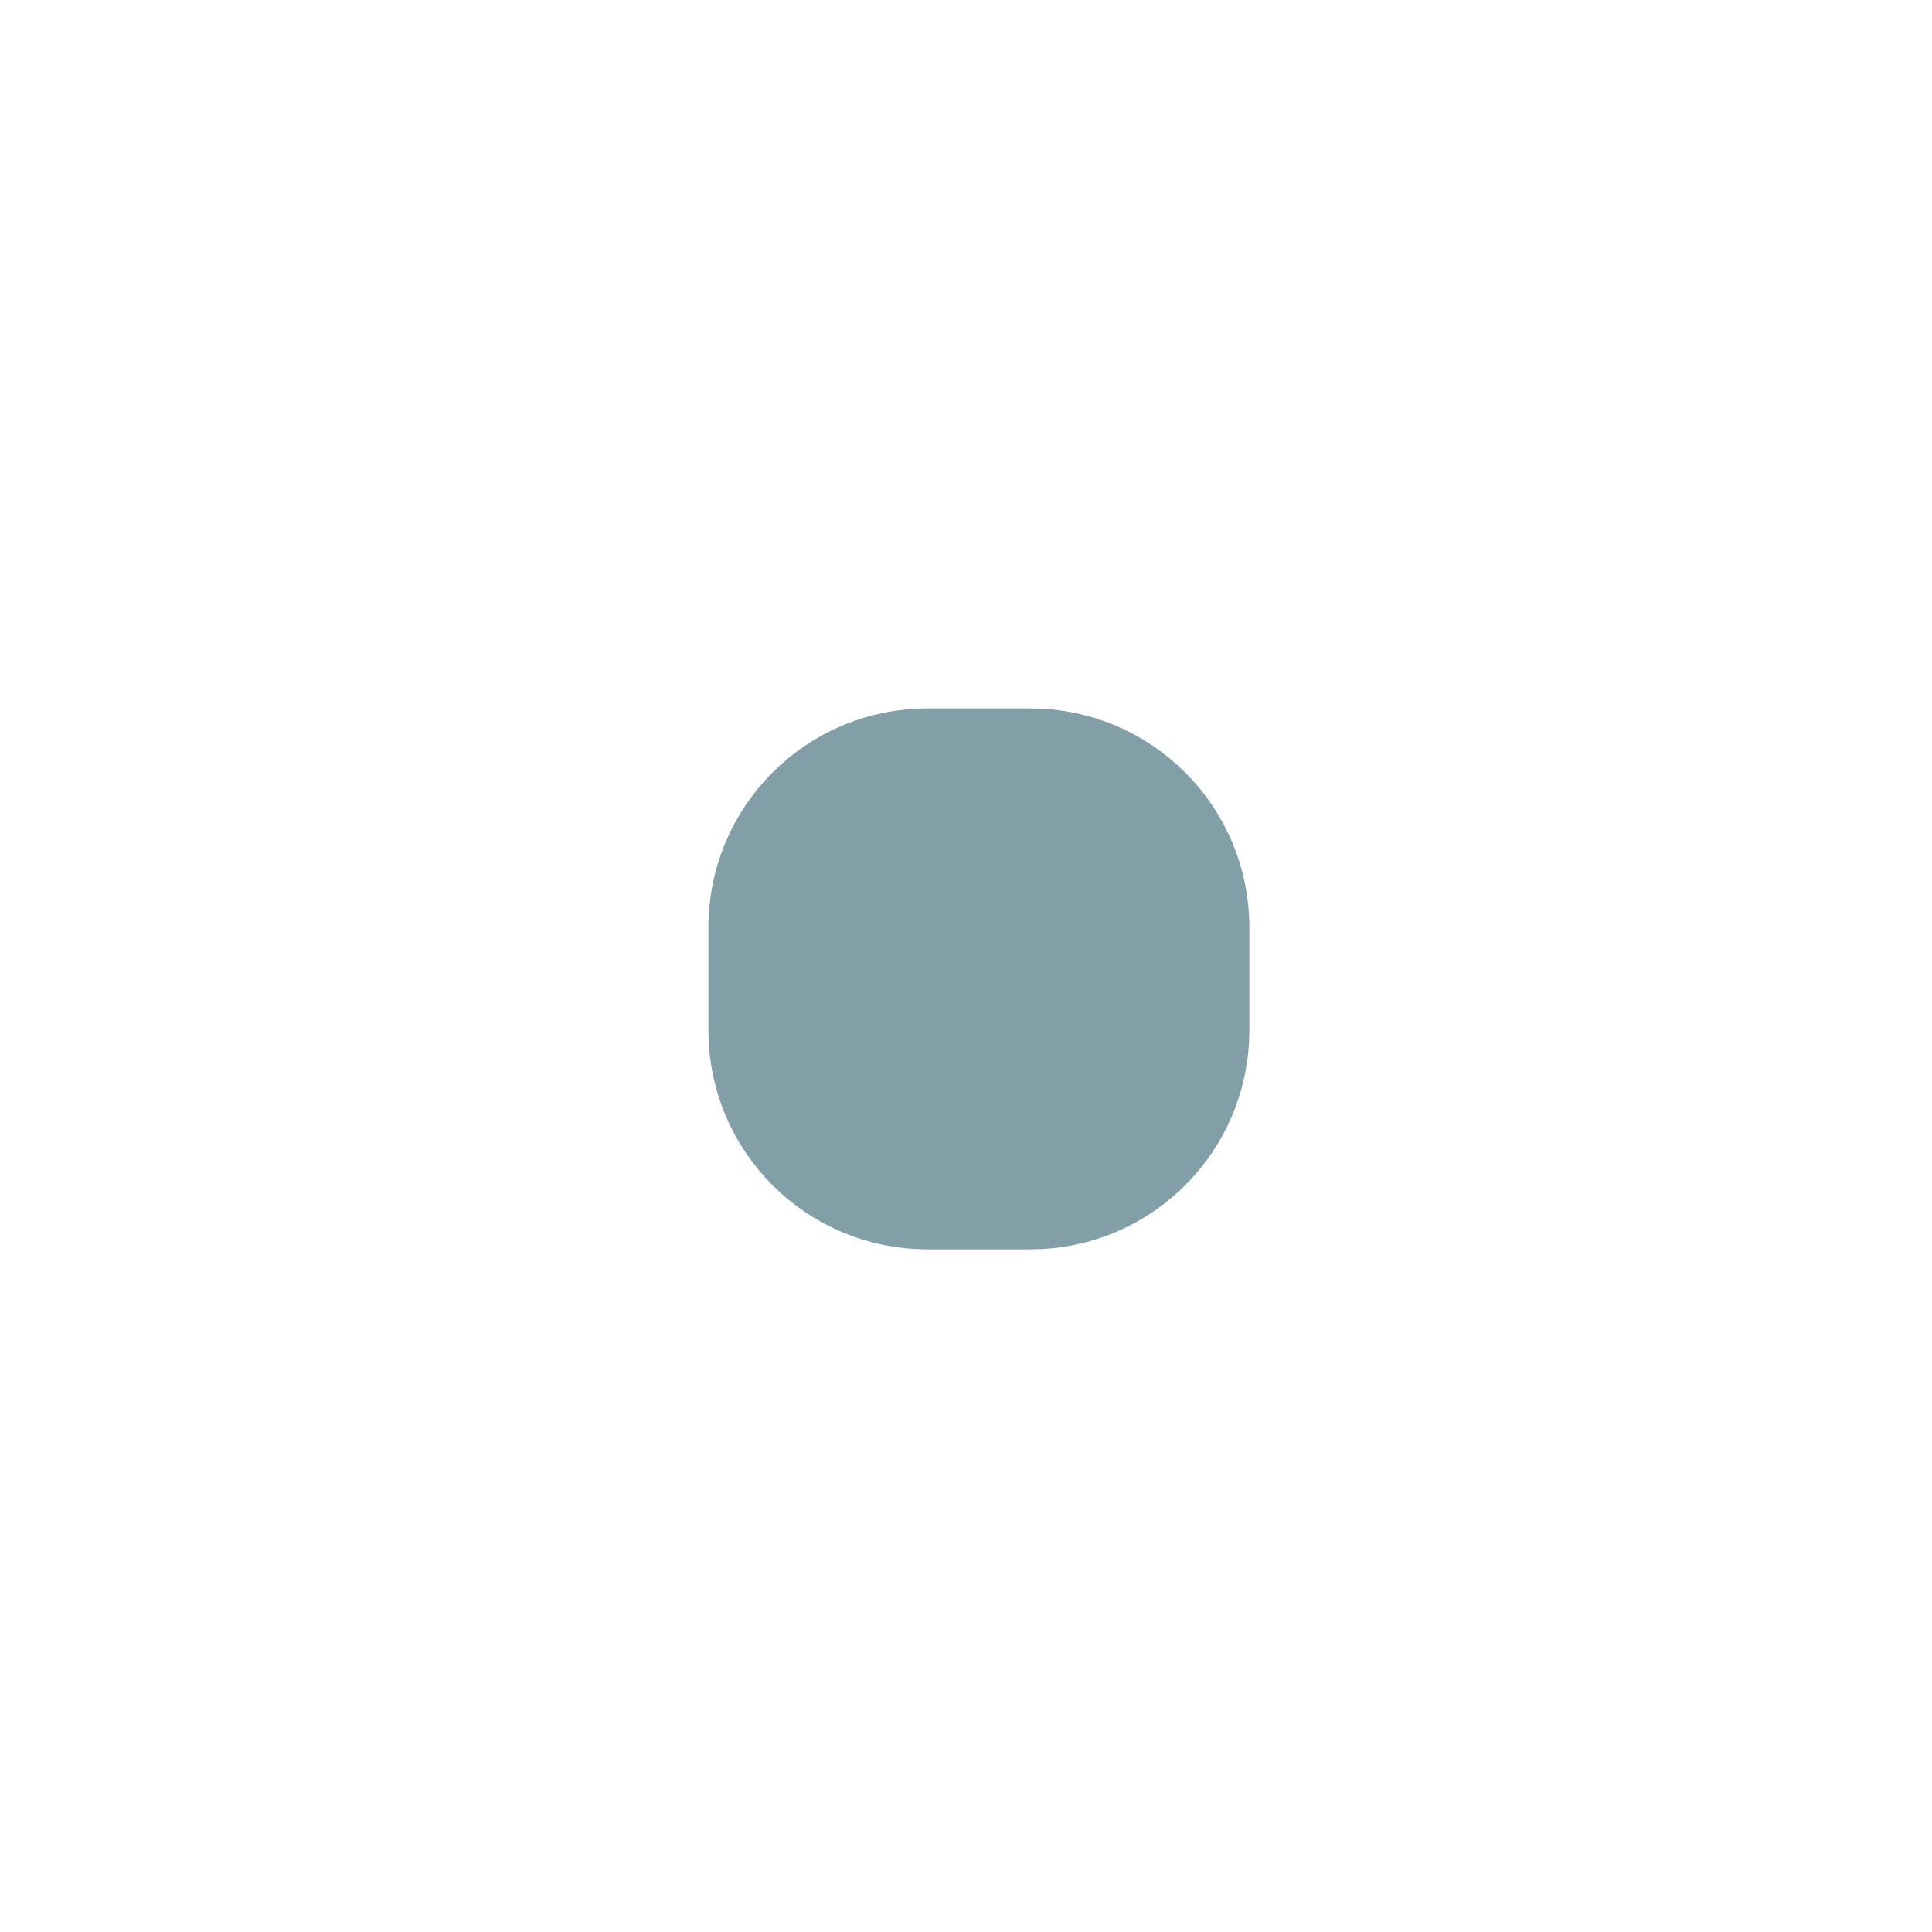
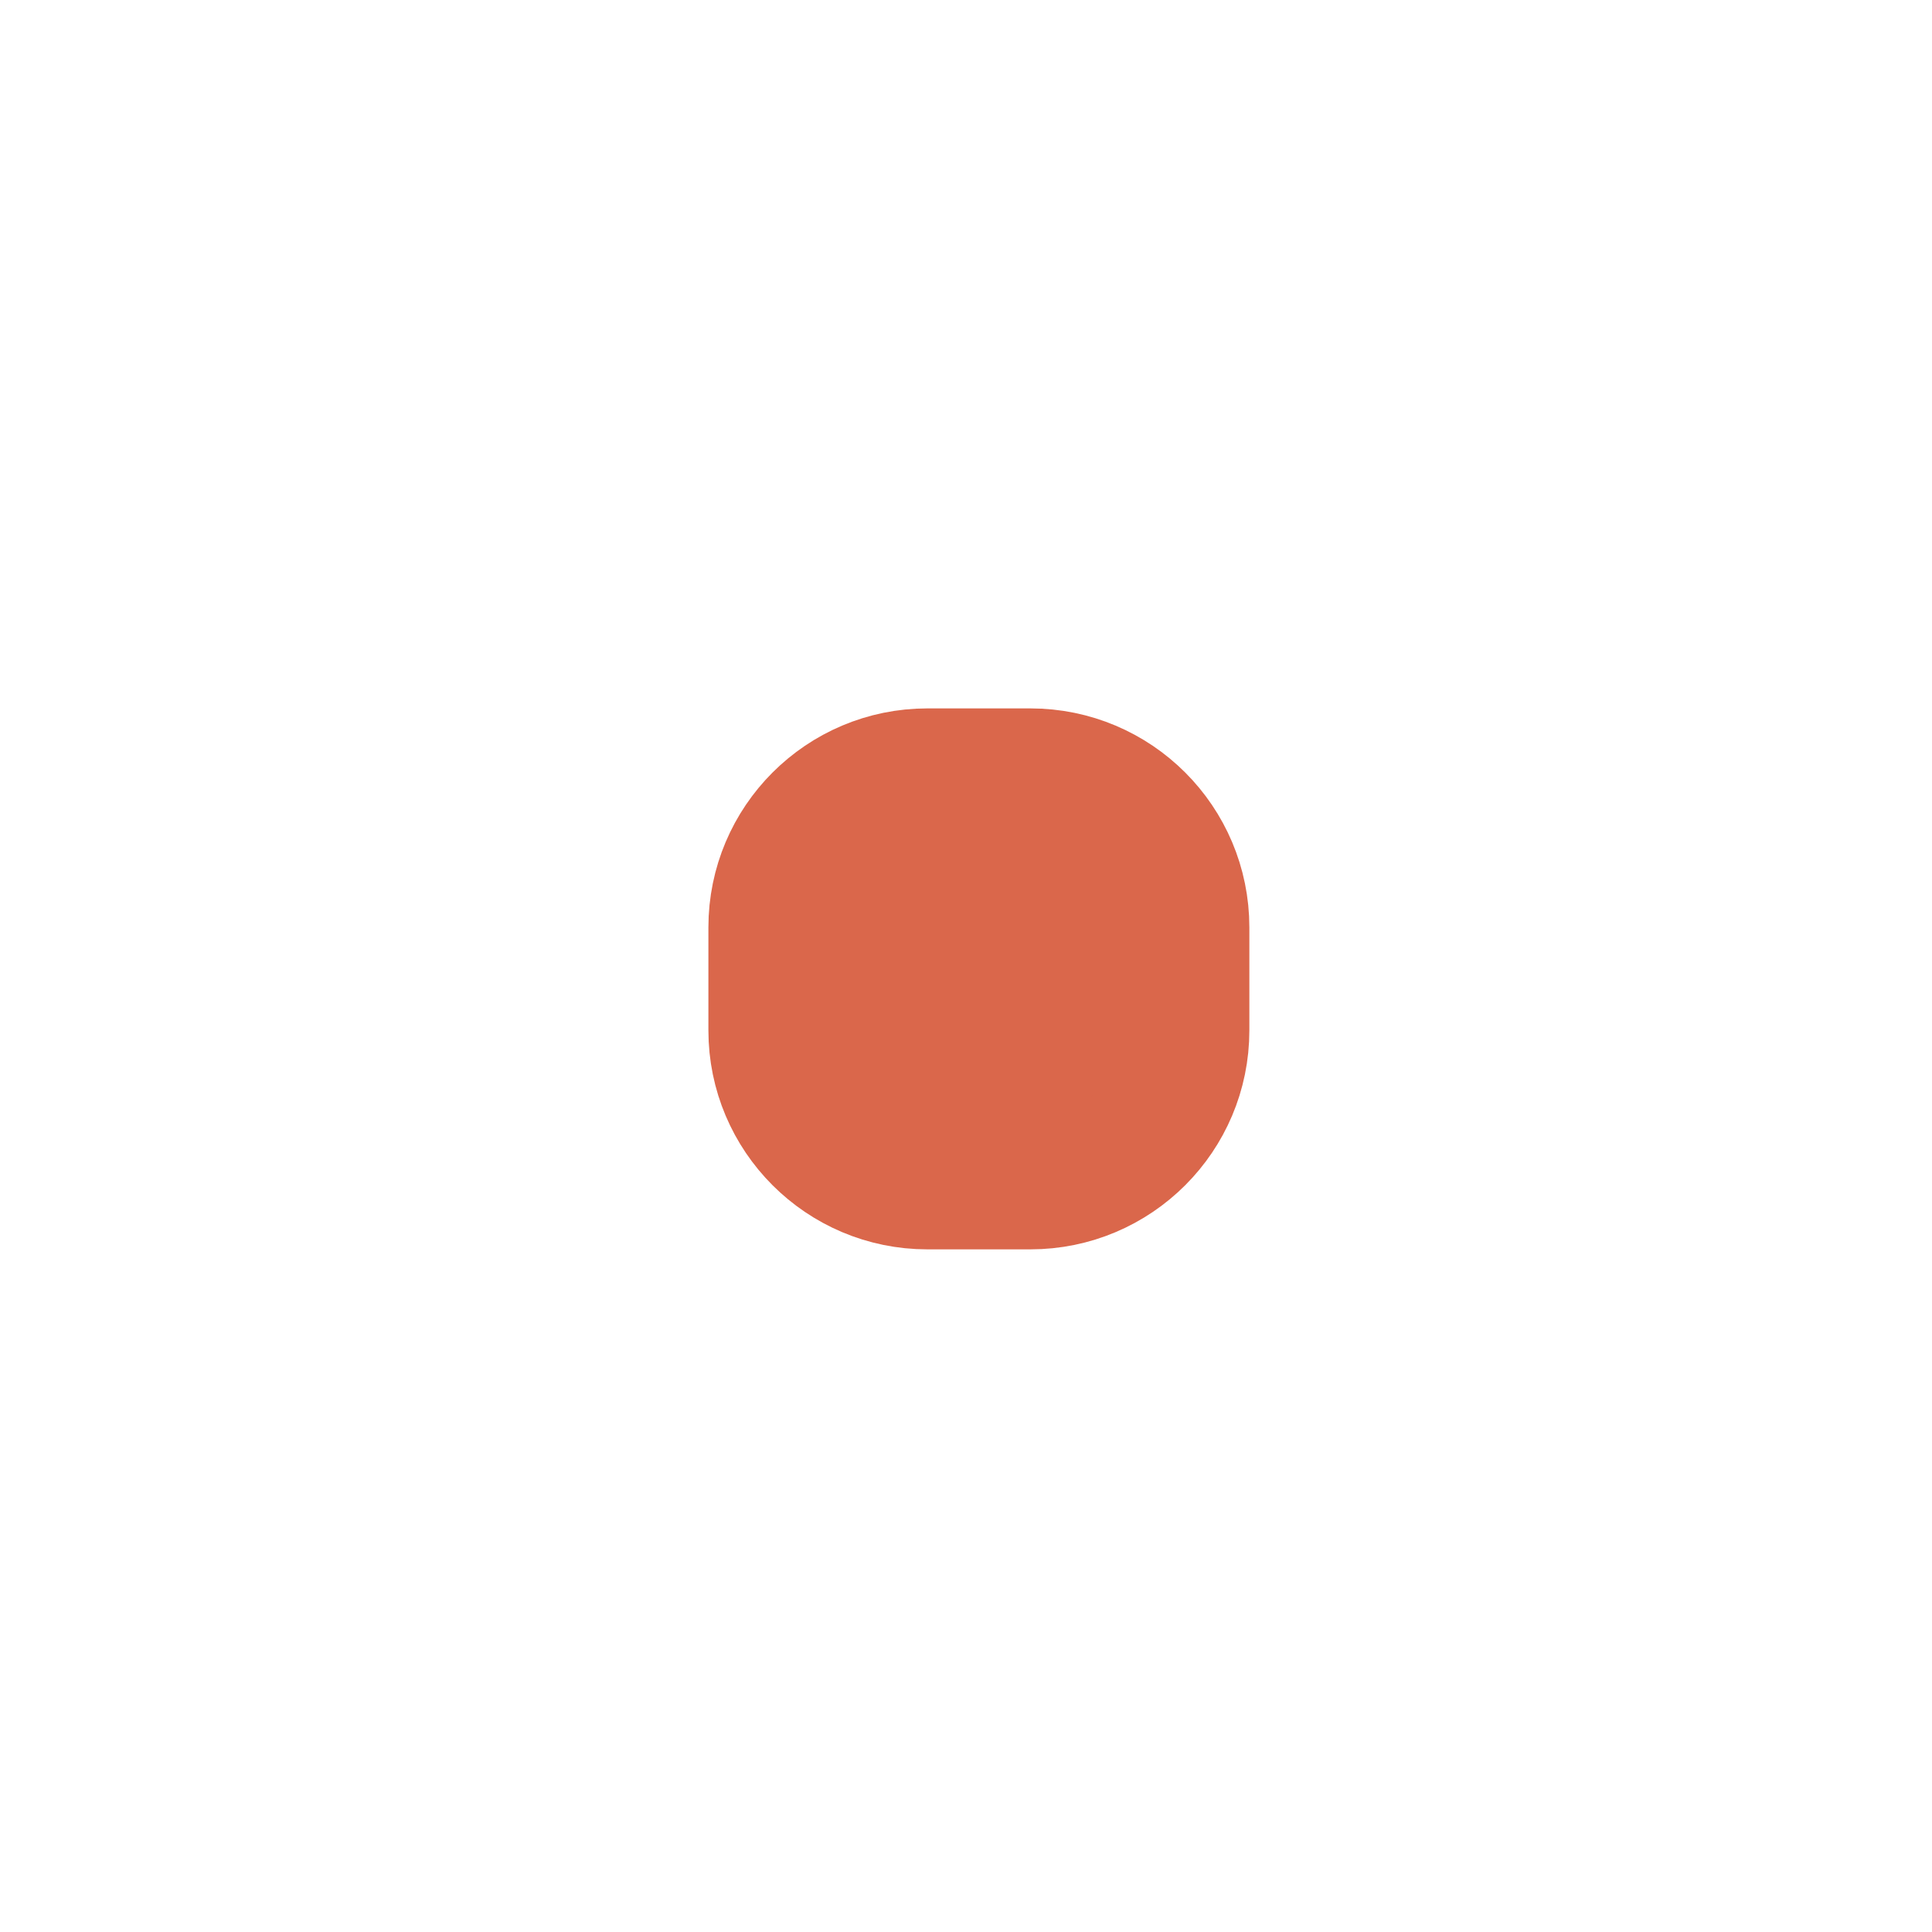
<svg xmlns="http://www.w3.org/2000/svg" width="150" height="150" viewBox="0 0 150 150" fill="none">
-   <rect x="60" y="60" width="32" height="32" rx="12" fill="#829fa7" stroke="#829fa7" stroke-width="10" />
+   <rect x="60" y="60" width="32" height="32" rx="12" fill="#da674b" stroke="#da674b" stroke-width="10" />
</svg>
